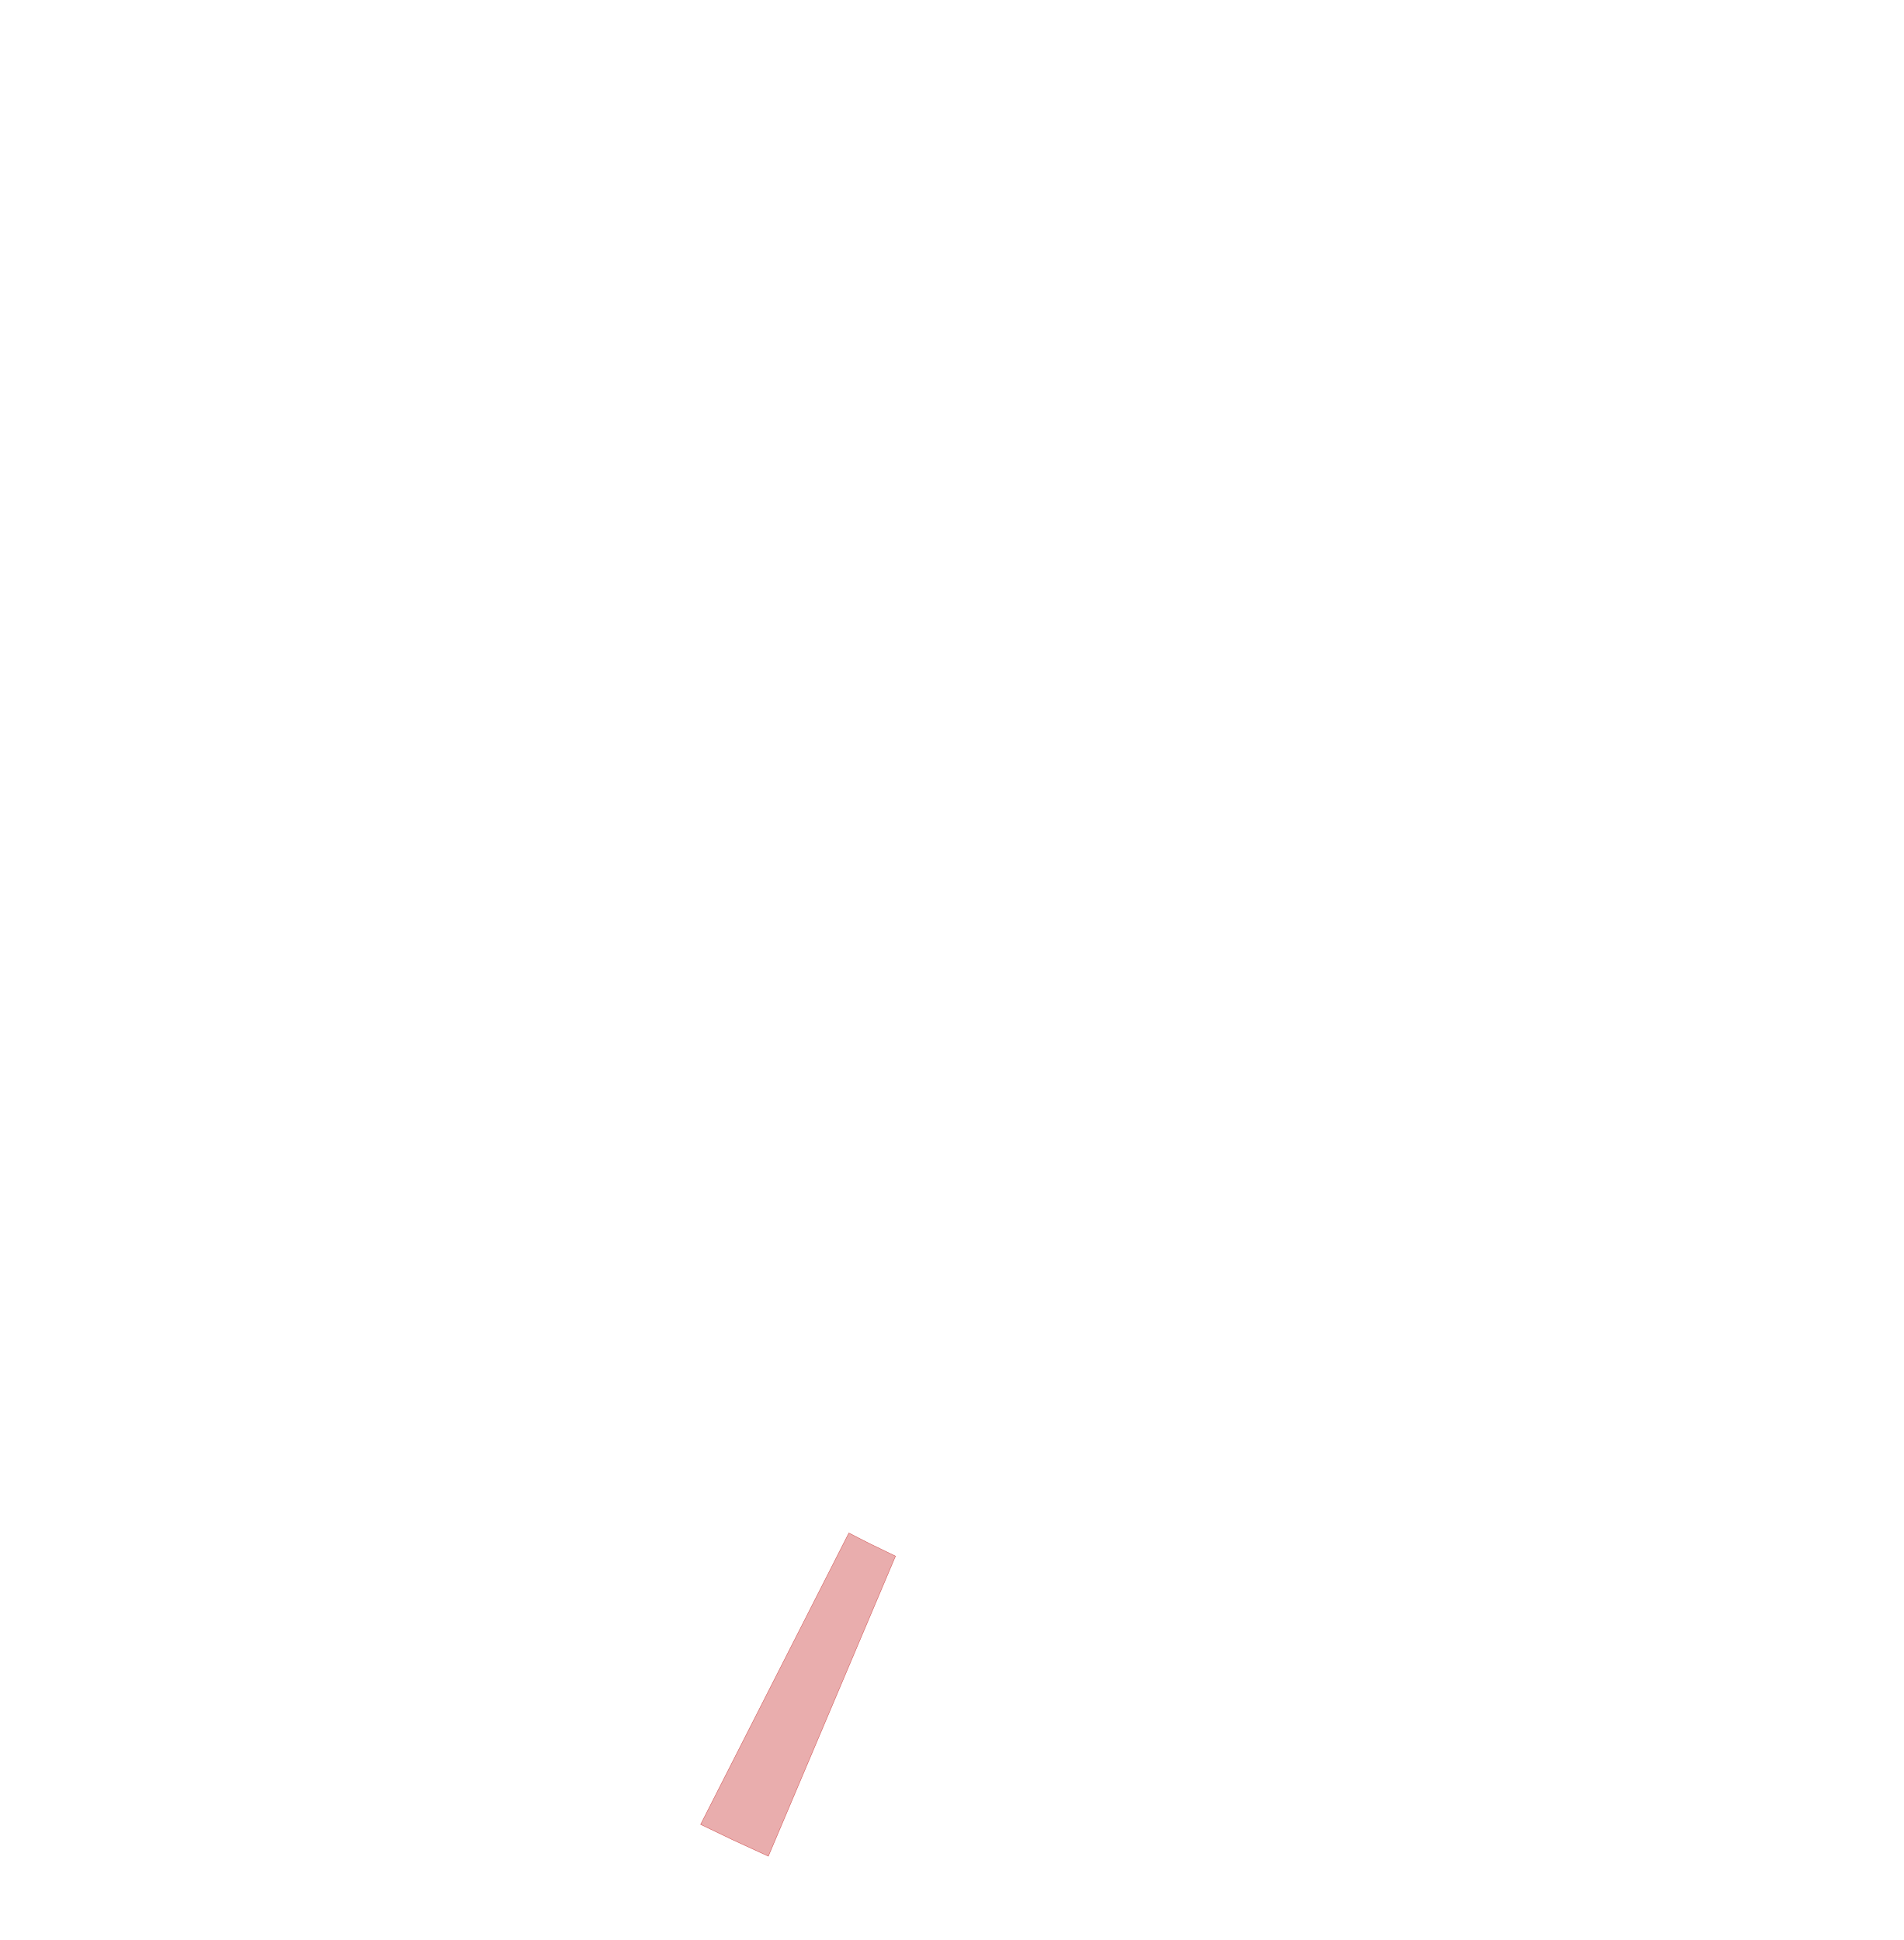
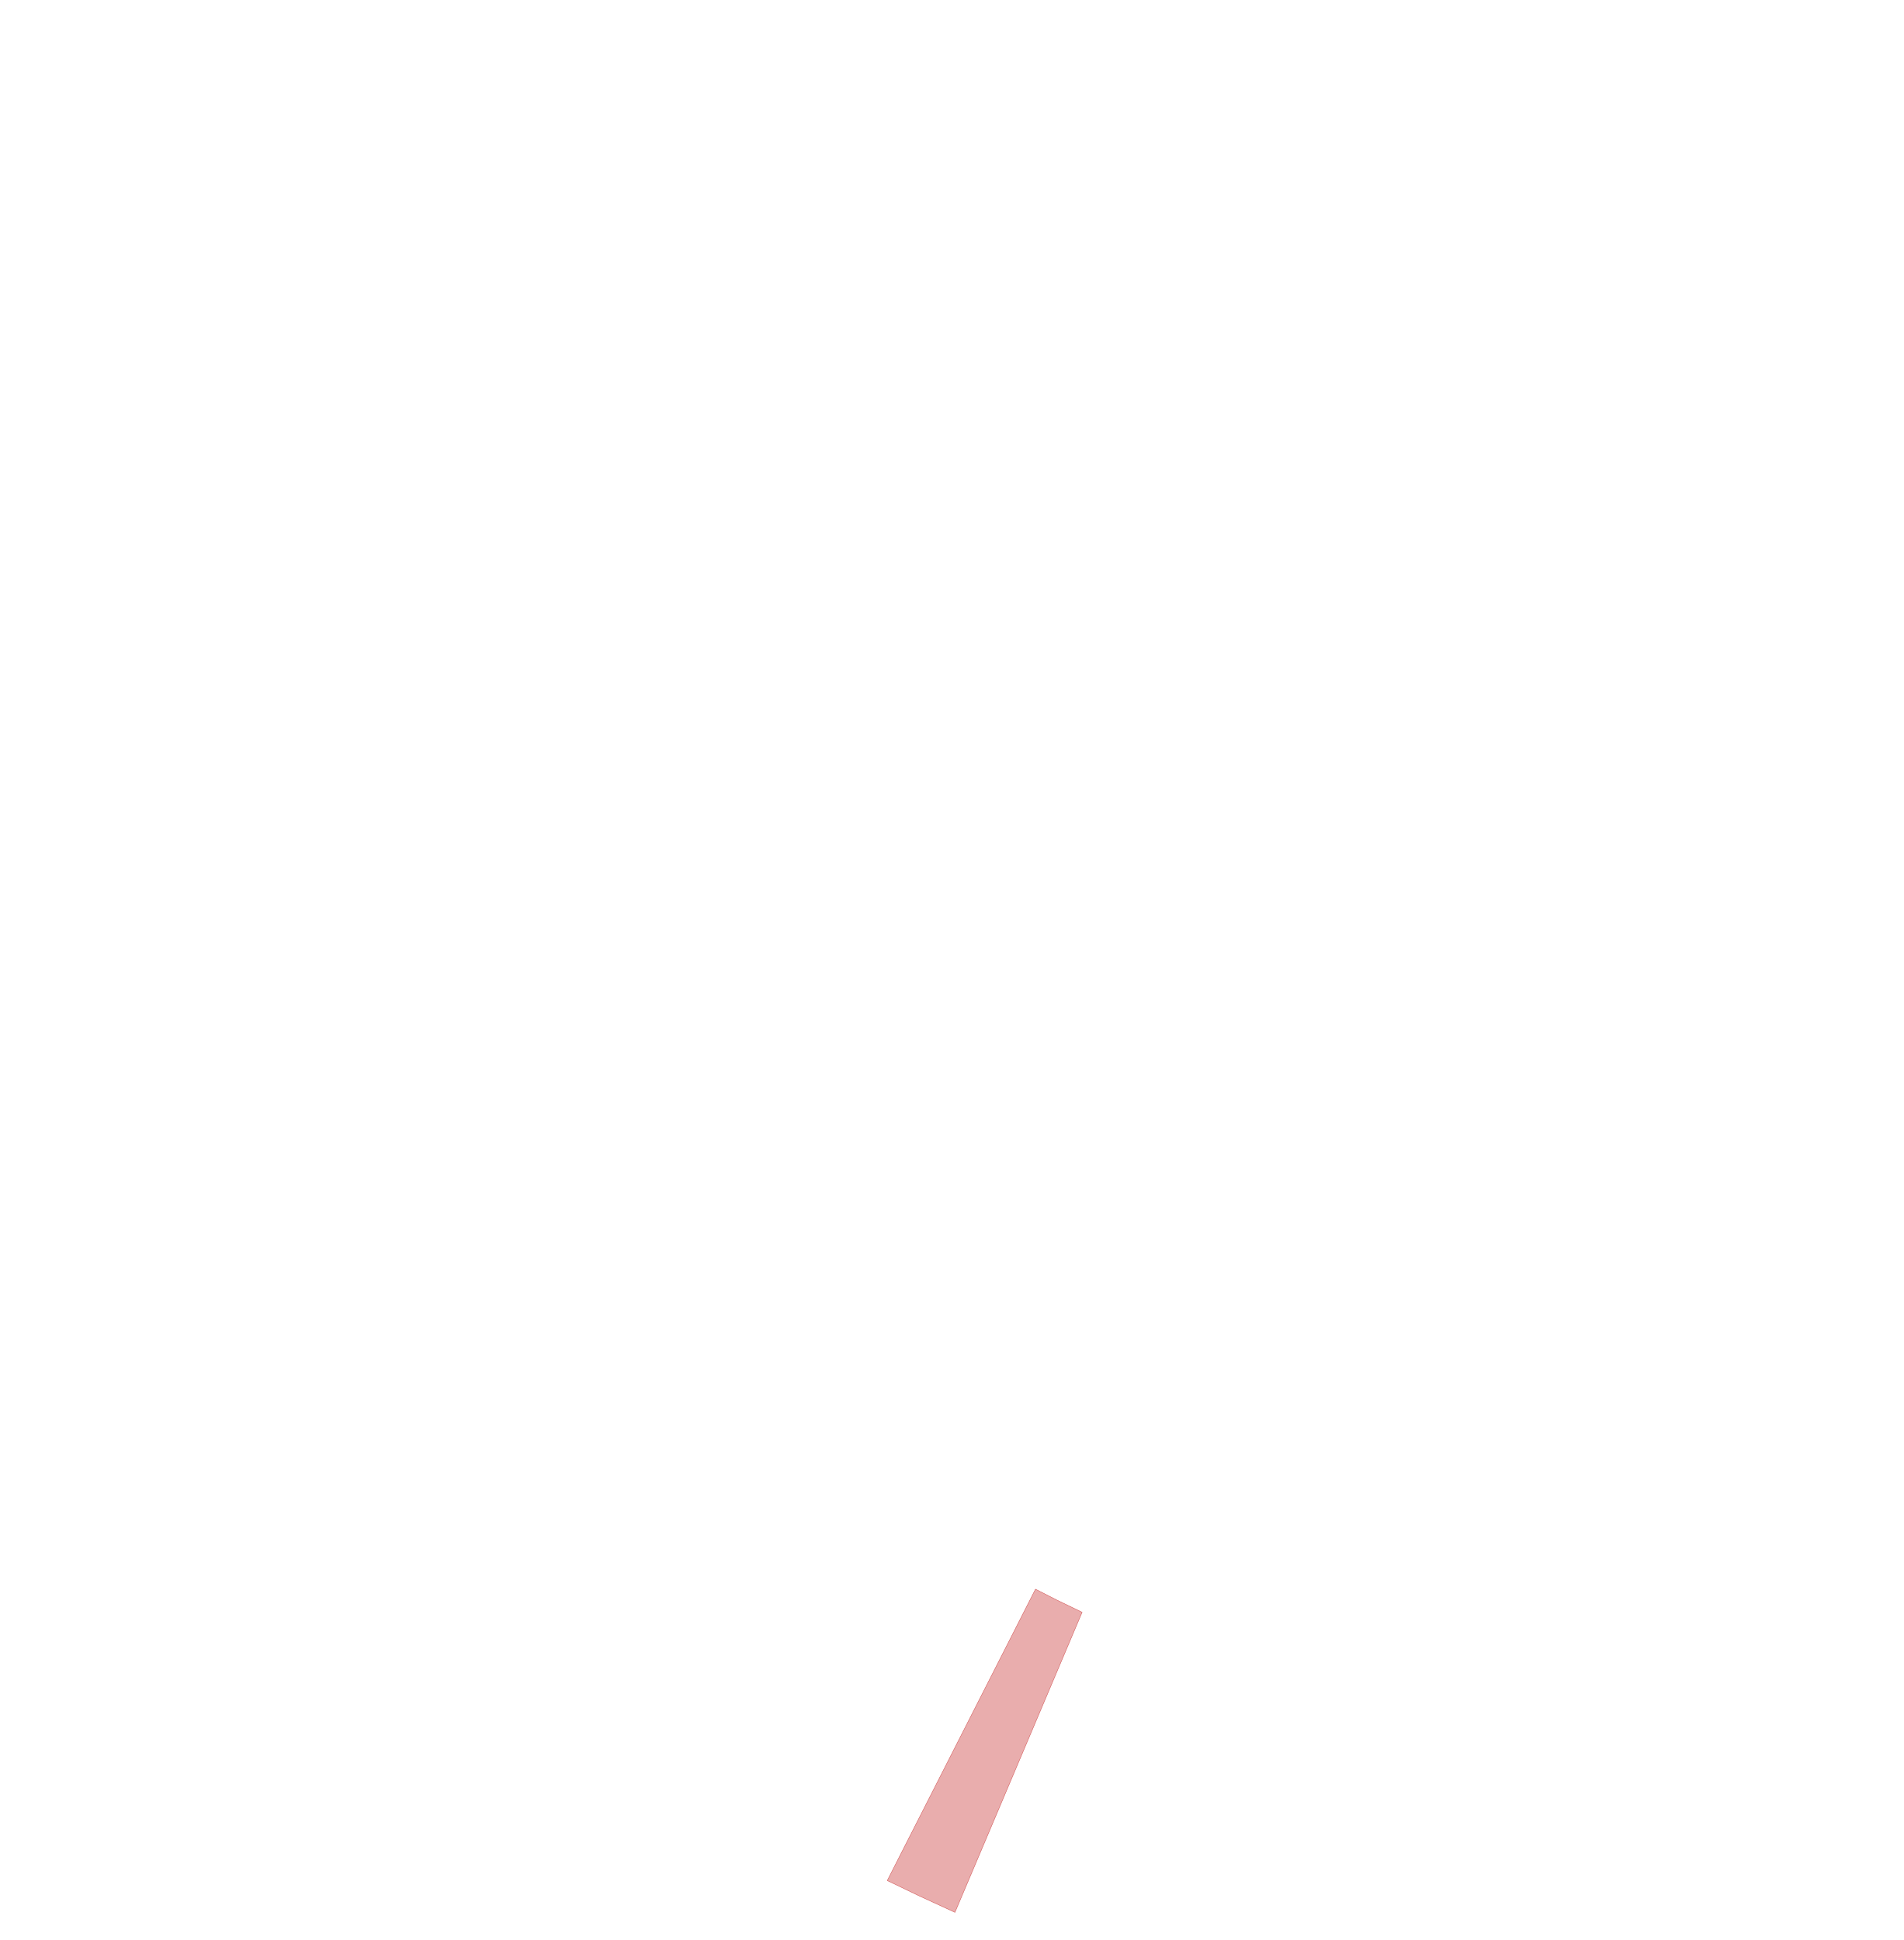
<svg xmlns="http://www.w3.org/2000/svg" viewBox="0,0,4611,4700">
  <g>
-     <polygon fill="rgba(200,50,50,0.4)" stroke="rgba(200,50,50,0.8)" points="2169,3770 2107,3740 2056,3714 1697,4420 1774,4457 1861,4497 2169,3770" />
+     <polygon fill="rgba(200,50,50,0.4)" stroke="rgba(200,50,50,0.8)" points="2621,3906 2559,3876 2508,3850 2149,4556 2226,4593 2313,4633 2621,3906" />
  </g>
</svg>
